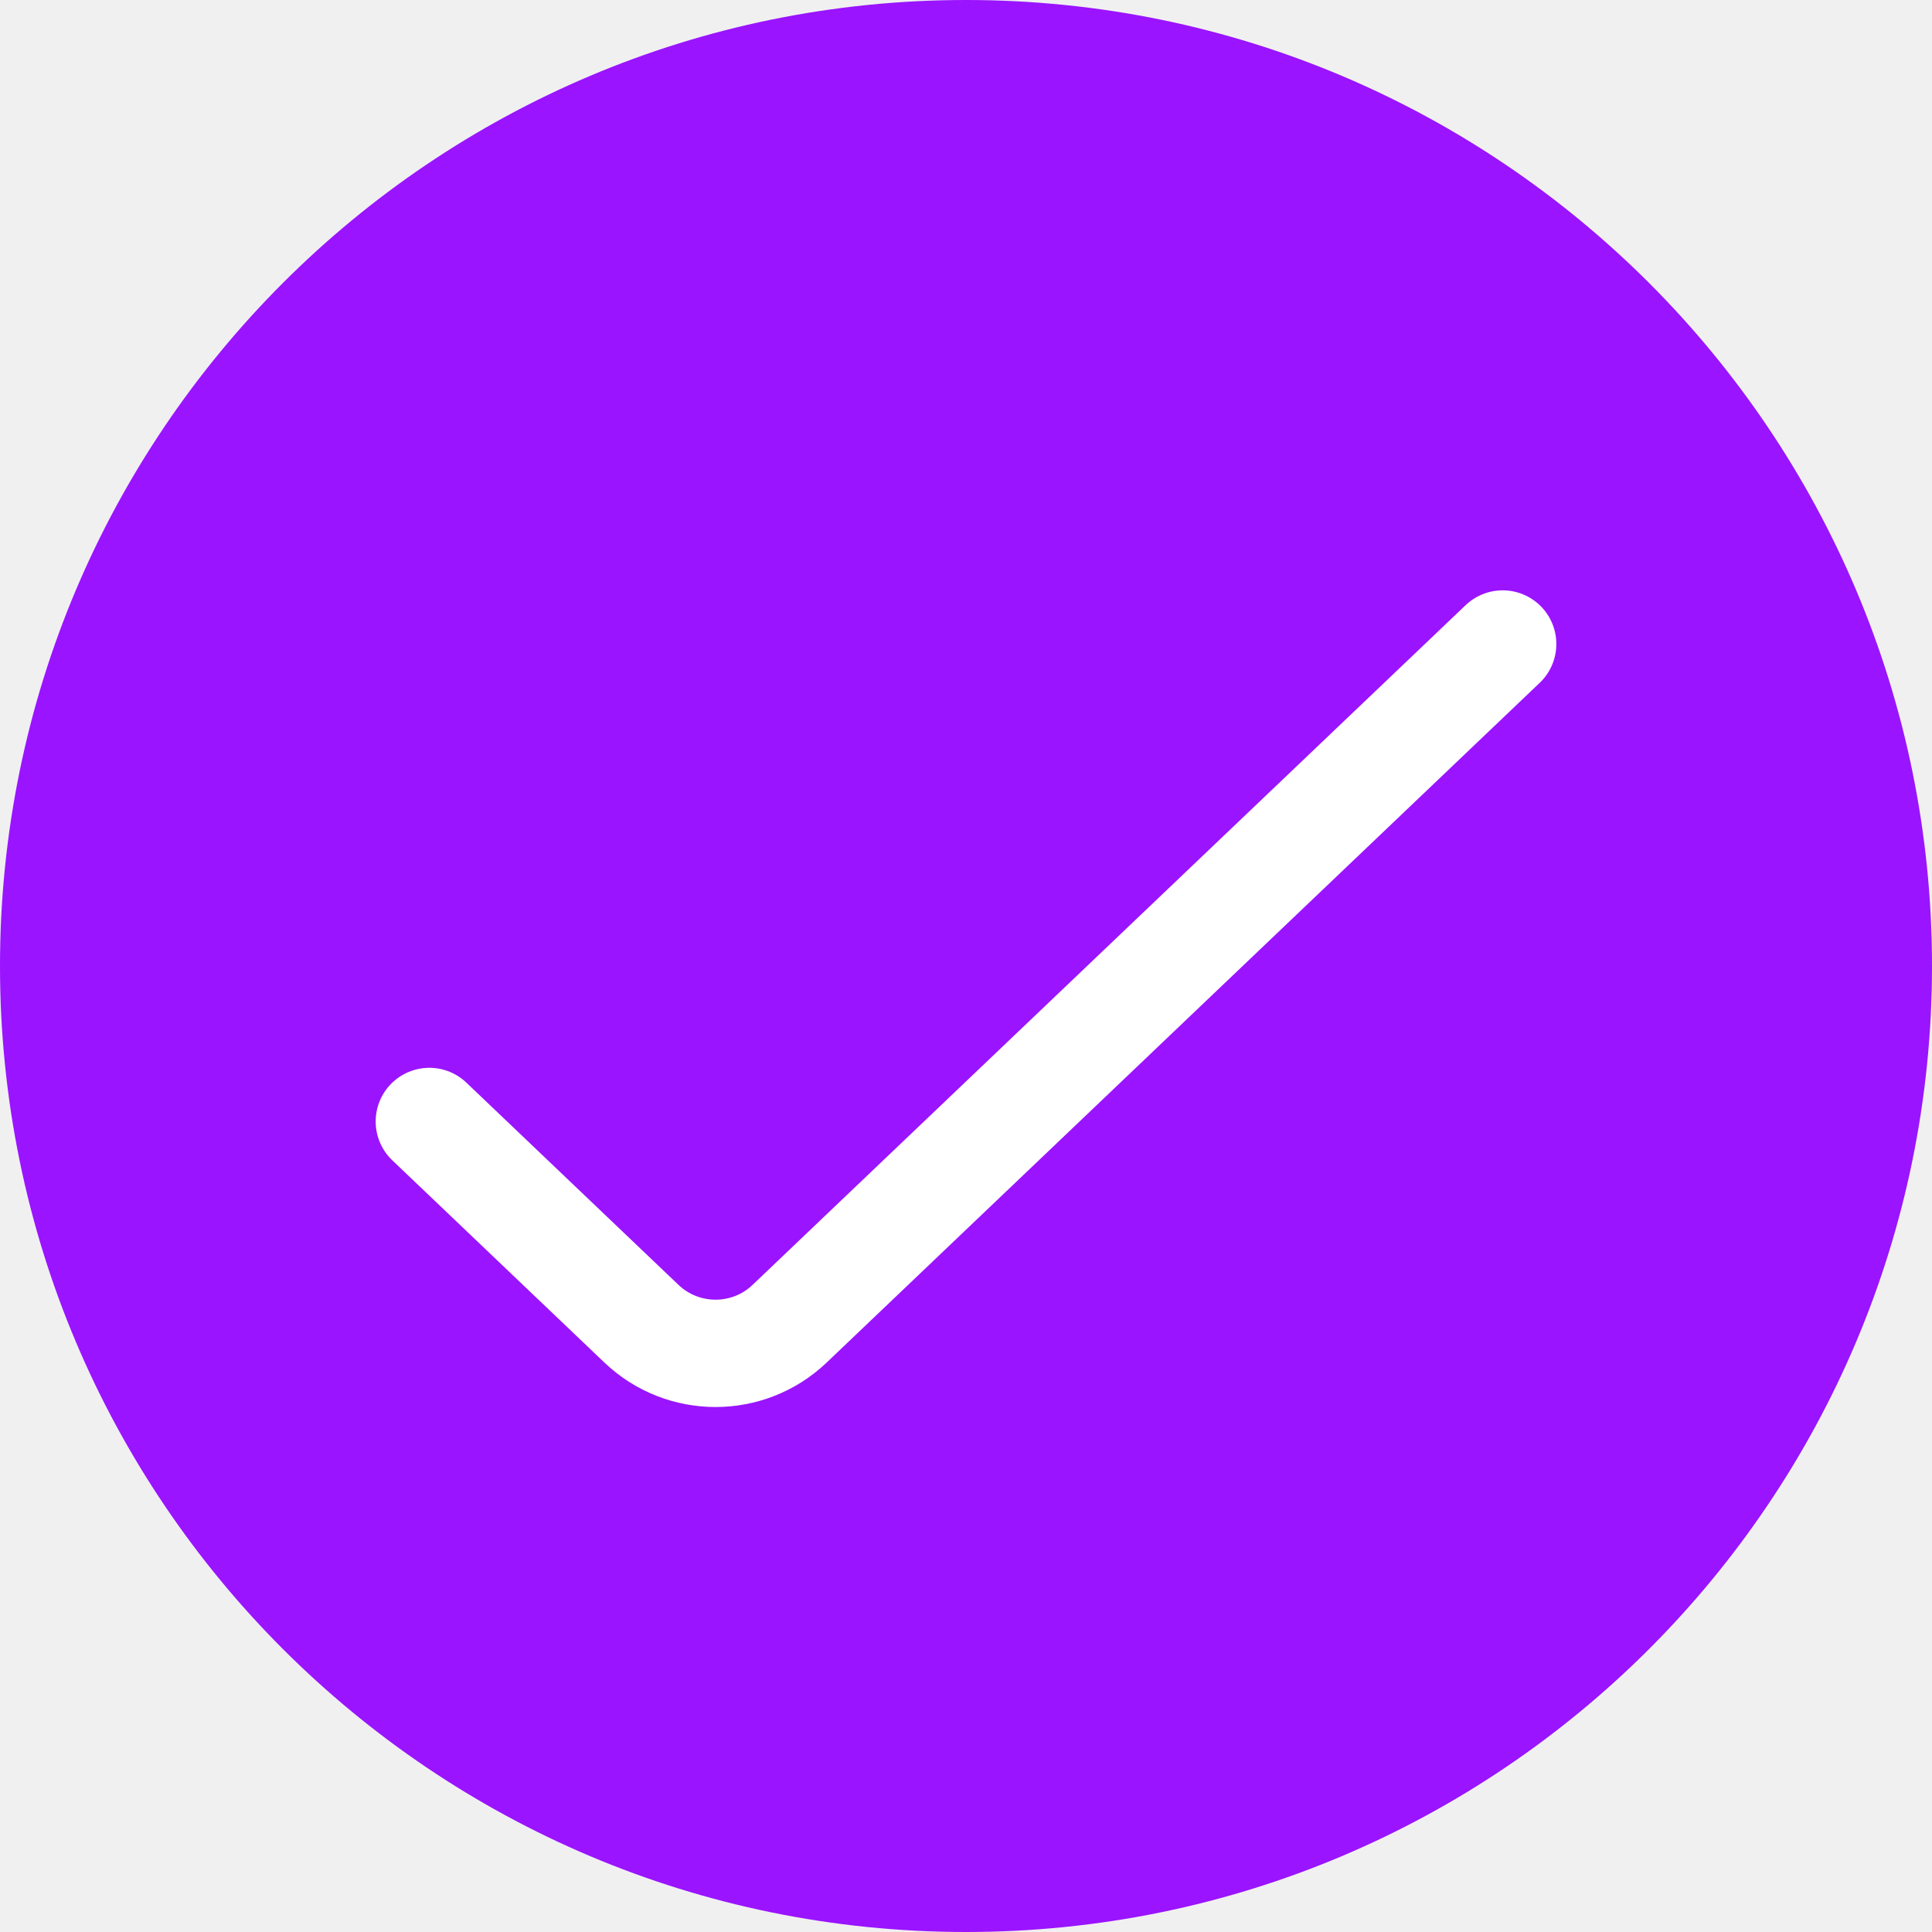
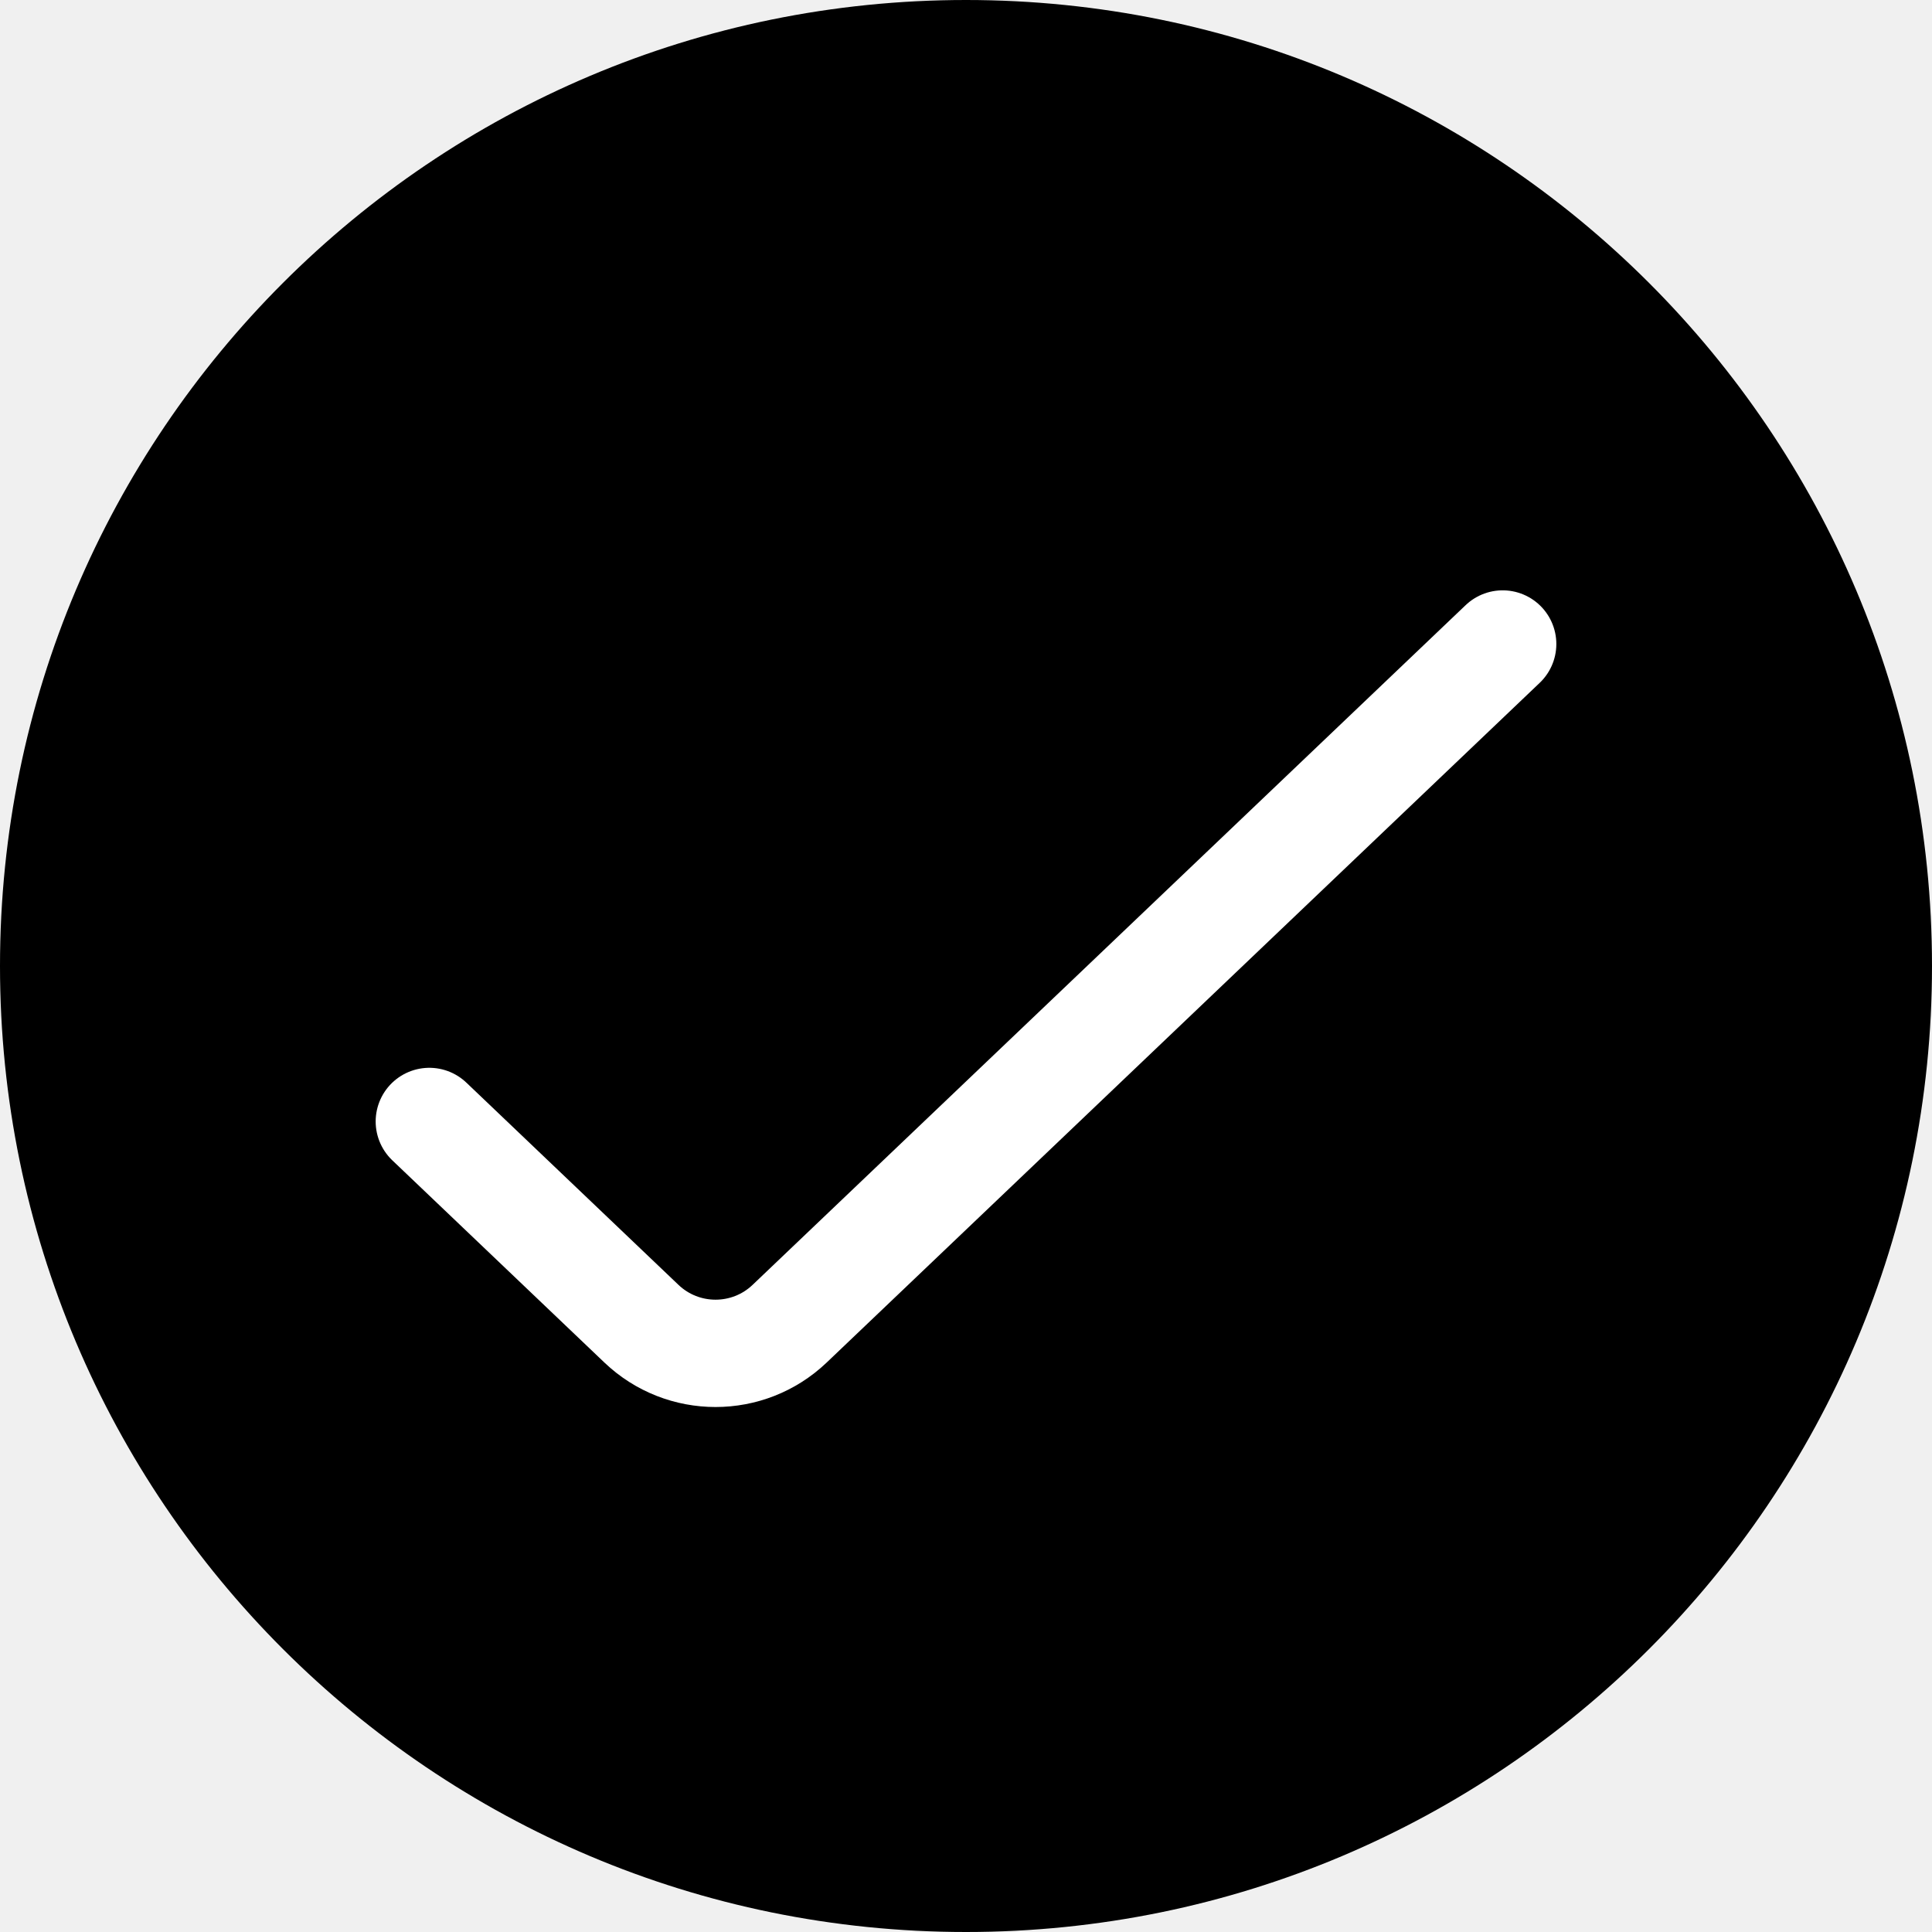
<svg xmlns="http://www.w3.org/2000/svg" width="36px" height="36px" viewBox="0 0 36 36" version="1.1">
  <g id="icon" stroke="none" stroke-width="1" fill="none" fill-rule="evenodd">
    <g id="icon-48" transform="translate(-554, -446)">
      <g id="接受陪率-打开-勾選" transform="translate(554, 446)">
-         <circle id="椭圆形" fill="#9A14FF" cx="18" cy="18" r="18" />
+         <circle id="椭圆形" fill="currentColor" cx="18" cy="18" r="18" />
        <path d="M8,20.897 L11.952,24.665 C12.725,25.402 13.941,25.402 14.714,24.665 L28,12" id="路径" stroke="#FFFFFF" stroke-width="2" stroke-linecap="round" stroke-linejoin="round" />
      </g>
    </g>
  </g>
</svg>
